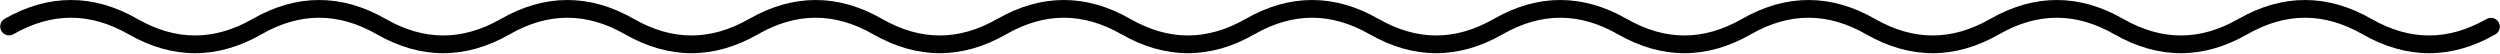
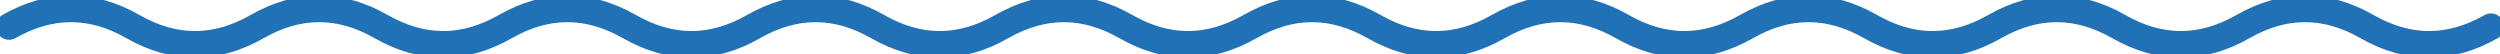
- <svg xmlns="http://www.w3.org/2000/svg" viewBox="0 0 282 6" class="mx-auto">
-   <path d="M140.49 2.14a.934.934 0 0 1 .014-.008C142.984.715 145.486 0 148 0c2.514 0 5.017.715 7.496 2.132l.015.008C157.693 3.385 159.852 4 162 4c2.148 0 4.307-.615 6.49-1.86a.934.934 0 0 1 .014-.008C170.984.715 173.486 0 176 0c2.514 0 5.017.715 7.496 2.132l.015.008C185.693 3.385 187.852 4 190 4c2.148 0 4.307-.615 6.49-1.86a.934.934 0 0 1 .014-.008C198.983.715 201.486 0 204 0c2.514 0 5.017.715 7.496 2.132l.015.008C213.693 3.385 215.852 4 218 4c2.148 0 4.307-.615 6.49-1.86a.934.934 0 0 1 .014-.008C226.983.715 229.486 0 232 0c2.514 0 5.017.715 7.496 2.132l.015.008C241.693 3.385 243.852 4 246 4c2.147 0 4.307-.615 6.49-1.86a.934.934 0 0 1 .014-.008C254.983.715 257.486 0 260 0c2.514 0 5.017.715 7.496 2.132l.015.008C269.693 3.385 271.852 4 274 4c2.152 0 4.316-.618 6.504-1.868a1 1 0 0 1 .992 1.736C279.016 5.285 276.514 6 274 6c-2.514 0-5.017-.715-7.496-2.132a.934.934 0 0 1-.015-.008C264.307 2.615 262.147 2 260 2c-2.147 0-4.306.615-6.488 1.86a.934.934 0 0 1-.015.008C251.016 5.285 248.514 6 246 6c-2.514 0-5.017-.715-7.496-2.132a.934.934 0 0 1-.015-.008C236.307 2.615 234.148 2 232 2c-2.147 0-4.306.615-6.488 1.86a.934.934 0 0 1-.015.008C223.016 5.285 220.514 6 218 6c-2.514 0-5.017-.715-7.496-2.132a.934.934 0 0 1-.015-.008C208.307 2.615 206.148 2 204 2c-2.147 0-4.306.615-6.488 1.86a.934.934 0 0 1-.015.008C195.016 5.285 192.514 6 190 6c-2.514 0-5.017-.715-7.496-2.132a.934.934 0 0 1-.015-.008C180.307 2.615 178.148 2 176 2c-2.148 0-4.307.615-6.49 1.86a.934.934 0 0 1-.014.008C167.016 5.285 164.514 6 162 6c-2.514 0-5.017-.715-7.496-2.132a.934.934 0 0 1-.015-.008C152.307 2.615 150.148 2 148 2c-2.148 0-4.307.615-6.49 1.86a.934.934 0 0 1-.014.008C139.016 5.285 136.514 6 134 6c-2.514 0-5.017-.715-7.496-2.132a.934.934 0 0 1-.015-.008C124.307 2.615 122.148 2 120 2c-2.148 0-4.307.615-6.49 1.86a.934.934 0 0 1-.014.008C111.016 5.285 108.514 6 106 6c-2.514 0-5.017-.715-7.496-2.132a.934.934 0 0 1-.015-.008C96.307 2.615 94.148 2 92 2c-2.148 0-4.307.615-6.49 1.86a.934.934 0 0 1-.014.008C83.017 5.285 80.514 6 78 6c-2.514 0-5.017-.715-7.496-2.132a.934.934 0 0 1-.015-.008C68.307 2.615 66.148 2 64 2c-2.148 0-4.307.615-6.49 1.86a.934.934 0 0 1-.014.008C55.017 5.285 52.514 6 50 6c-2.514 0-5.017-.715-7.496-2.132a.936.936 0 0 1-.015-.008C40.307 2.615 38.148 2 36 2c-2.147 0-4.307.615-6.49 1.86a.935.935 0 0 1-.014.008C27.017 5.285 24.514 6 22 6c-2.514 0-5.017-.715-7.496-2.132a.935.935 0 0 1-.015-.008C12.307 2.615 10.148 2 8 2c-2.152 0-4.316.618-6.504 1.868a1 1 0 0 1-.992-1.736C2.984.715 5.486 0 8 0c2.514 0 5.017.715 7.496 2.132l.015.008C17.693 3.385 19.853 4 22 4c2.147 0 4.306-.615 6.488-1.86a.935.935 0 0 1 .015-.008C30.984.715 33.486 0 36 0c2.514 0 5.017.715 7.496 2.132l.015.008C45.693 3.385 47.852 4 50 4c2.147 0 4.306-.615 6.488-1.86a.934.934 0 0 1 .015-.008C58.984.715 61.486 0 64 0c2.514 0 5.017.715 7.496 2.132l.015.008C73.693 3.385 75.852 4 78 4c2.147 0 4.306-.615 6.488-1.86a.934.934 0 0 1 .015-.008C86.984.715 89.486 0 92 0c2.514 0 5.017.715 7.496 2.132l.015.008C101.693 3.385 103.852 4 106 4c2.148 0 4.307-.615 6.49-1.86a.934.934 0 0 1 .014-.008C114.984.715 117.486 0 120 0c2.514 0 5.017.715 7.496 2.132l.015.008C129.693 3.385 131.852 4 134 4c2.148 0 4.307-.615 6.49-1.86z" fill="currentColor" fill-rule="nonzero" />
+ <svg xmlns="http://www.w3.org/2000/svg" viewBox="0 0 282 6" class="mx-auto" version="1.1" id="svg4">
+   <defs id="defs8" />
+   <path d="M140.49 2.14a.934.934 0 0 1 .014-.008C142.984.715 145.486 0 148 0c2.514 0 5.017.715 7.496 2.132l.015.008C157.693 3.385 159.852 4 162 4c2.148 0 4.307-.615 6.49-1.86a.934.934 0 0 1 .014-.008C170.984.715 173.486 0 176 0c2.514 0 5.017.715 7.496 2.132l.015.008C185.693 3.385 187.852 4 190 4c2.148 0 4.307-.615 6.49-1.86a.934.934 0 0 1 .014-.008C198.983.715 201.486 0 204 0c2.514 0 5.017.715 7.496 2.132l.015.008C213.693 3.385 215.852 4 218 4c2.148 0 4.307-.615 6.49-1.86a.934.934 0 0 1 .014-.008C226.983.715 229.486 0 232 0c2.514 0 5.017.715 7.496 2.132l.015.008C241.693 3.385 243.852 4 246 4c2.147 0 4.307-.615 6.49-1.86a.934.934 0 0 1 .014-.008C254.983.715 257.486 0 260 0c2.514 0 5.017.715 7.496 2.132l.015.008C269.693 3.385 271.852 4 274 4c2.152 0 4.316-.618 6.504-1.868a1 1 0 0 1 .992 1.736C279.016 5.285 276.514 6 274 6c-2.514 0-5.017-.715-7.496-2.132a.934.934 0 0 1-.015-.008C264.307 2.615 262.147 2 260 2c-2.147 0-4.306.615-6.488 1.86a.934.934 0 0 1-.015.008C251.016 5.285 248.514 6 246 6c-2.514 0-5.017-.715-7.496-2.132a.934.934 0 0 1-.015-.008C236.307 2.615 234.148 2 232 2c-2.147 0-4.306.615-6.488 1.86a.934.934 0 0 1-.015.008C223.016 5.285 220.514 6 218 6c-2.514 0-5.017-.715-7.496-2.132a.934.934 0 0 1-.015-.008C208.307 2.615 206.148 2 204 2c-2.147 0-4.306.615-6.488 1.86a.934.934 0 0 1-.015.008C195.016 5.285 192.514 6 190 6c-2.514 0-5.017-.715-7.496-2.132a.934.934 0 0 1-.015-.008C180.307 2.615 178.148 2 176 2c-2.148 0-4.307.615-6.49 1.86a.934.934 0 0 1-.014.008C167.016 5.285 164.514 6 162 6c-2.514 0-5.017-.715-7.496-2.132a.934.934 0 0 1-.015-.008C152.307 2.615 150.148 2 148 2c-2.148 0-4.307.615-6.49 1.86a.934.934 0 0 1-.014.008C139.016 5.285 136.514 6 134 6c-2.514 0-5.017-.715-7.496-2.132a.934.934 0 0 1-.015-.008C124.307 2.615 122.148 2 120 2c-2.148 0-4.307.615-6.49 1.86a.934.934 0 0 1-.014.008C111.016 5.285 108.514 6 106 6c-2.514 0-5.017-.715-7.496-2.132a.934.934 0 0 1-.015-.008C96.307 2.615 94.148 2 92 2c-2.148 0-4.307.615-6.49 1.86a.934.934 0 0 1-.014.008C83.017 5.285 80.514 6 78 6c-2.514 0-5.017-.715-7.496-2.132a.934.934 0 0 1-.015-.008C68.307 2.615 66.148 2 64 2c-2.148 0-4.307.615-6.49 1.86a.934.934 0 0 1-.014.008C55.017 5.285 52.514 6 50 6c-2.514 0-5.017-.715-7.496-2.132a.936.936 0 0 1-.015-.008C40.307 2.615 38.148 2 36 2c-2.147 0-4.307.615-6.49 1.86a.935.935 0 0 1-.014.008C27.017 5.285 24.514 6 22 6c-2.514 0-5.017-.715-7.496-2.132a.935.935 0 0 1-.015-.008C12.307 2.615 10.148 2 8 2c-2.152 0-4.316.618-6.504 1.868a1 1 0 0 1-.992-1.736C2.984.715 5.486 0 8 0c2.514 0 5.017.715 7.496 2.132l.015.008C17.693 3.385 19.853 4 22 4c2.147 0 4.306-.615 6.488-1.86a.935.935 0 0 1 .015-.008C30.984.715 33.486 0 36 0c2.514 0 5.017.715 7.496 2.132l.015.008C45.693 3.385 47.852 4 50 4c2.147 0 4.306-.615 6.488-1.86a.934.934 0 0 1 .015-.008C58.984.715 61.486 0 64 0c2.514 0 5.017.715 7.496 2.132l.015.008C73.693 3.385 75.852 4 78 4c2.147 0 4.306-.615 6.488-1.86a.934.934 0 0 1 .015-.008C86.984.715 89.486 0 92 0c2.514 0 5.017.715 7.496 2.132l.015.008C101.693 3.385 103.852 4 106 4c2.148 0 4.307-.615 6.49-1.86a.934.934 0 0 1 .014-.008C114.984.715 117.486 0 120 0c2.514 0 5.017.715 7.496 2.132l.015.008C129.693 3.385 131.852 4 134 4c2.148 0 4.307-.615 6.49-1.86z" fill="currentColor" fill-rule="nonzero" id="path2" style="fill:#2171b6;opacity:1;fill-opacity:1;stroke:#2171b6;stroke-opacity:1" />
</svg>
